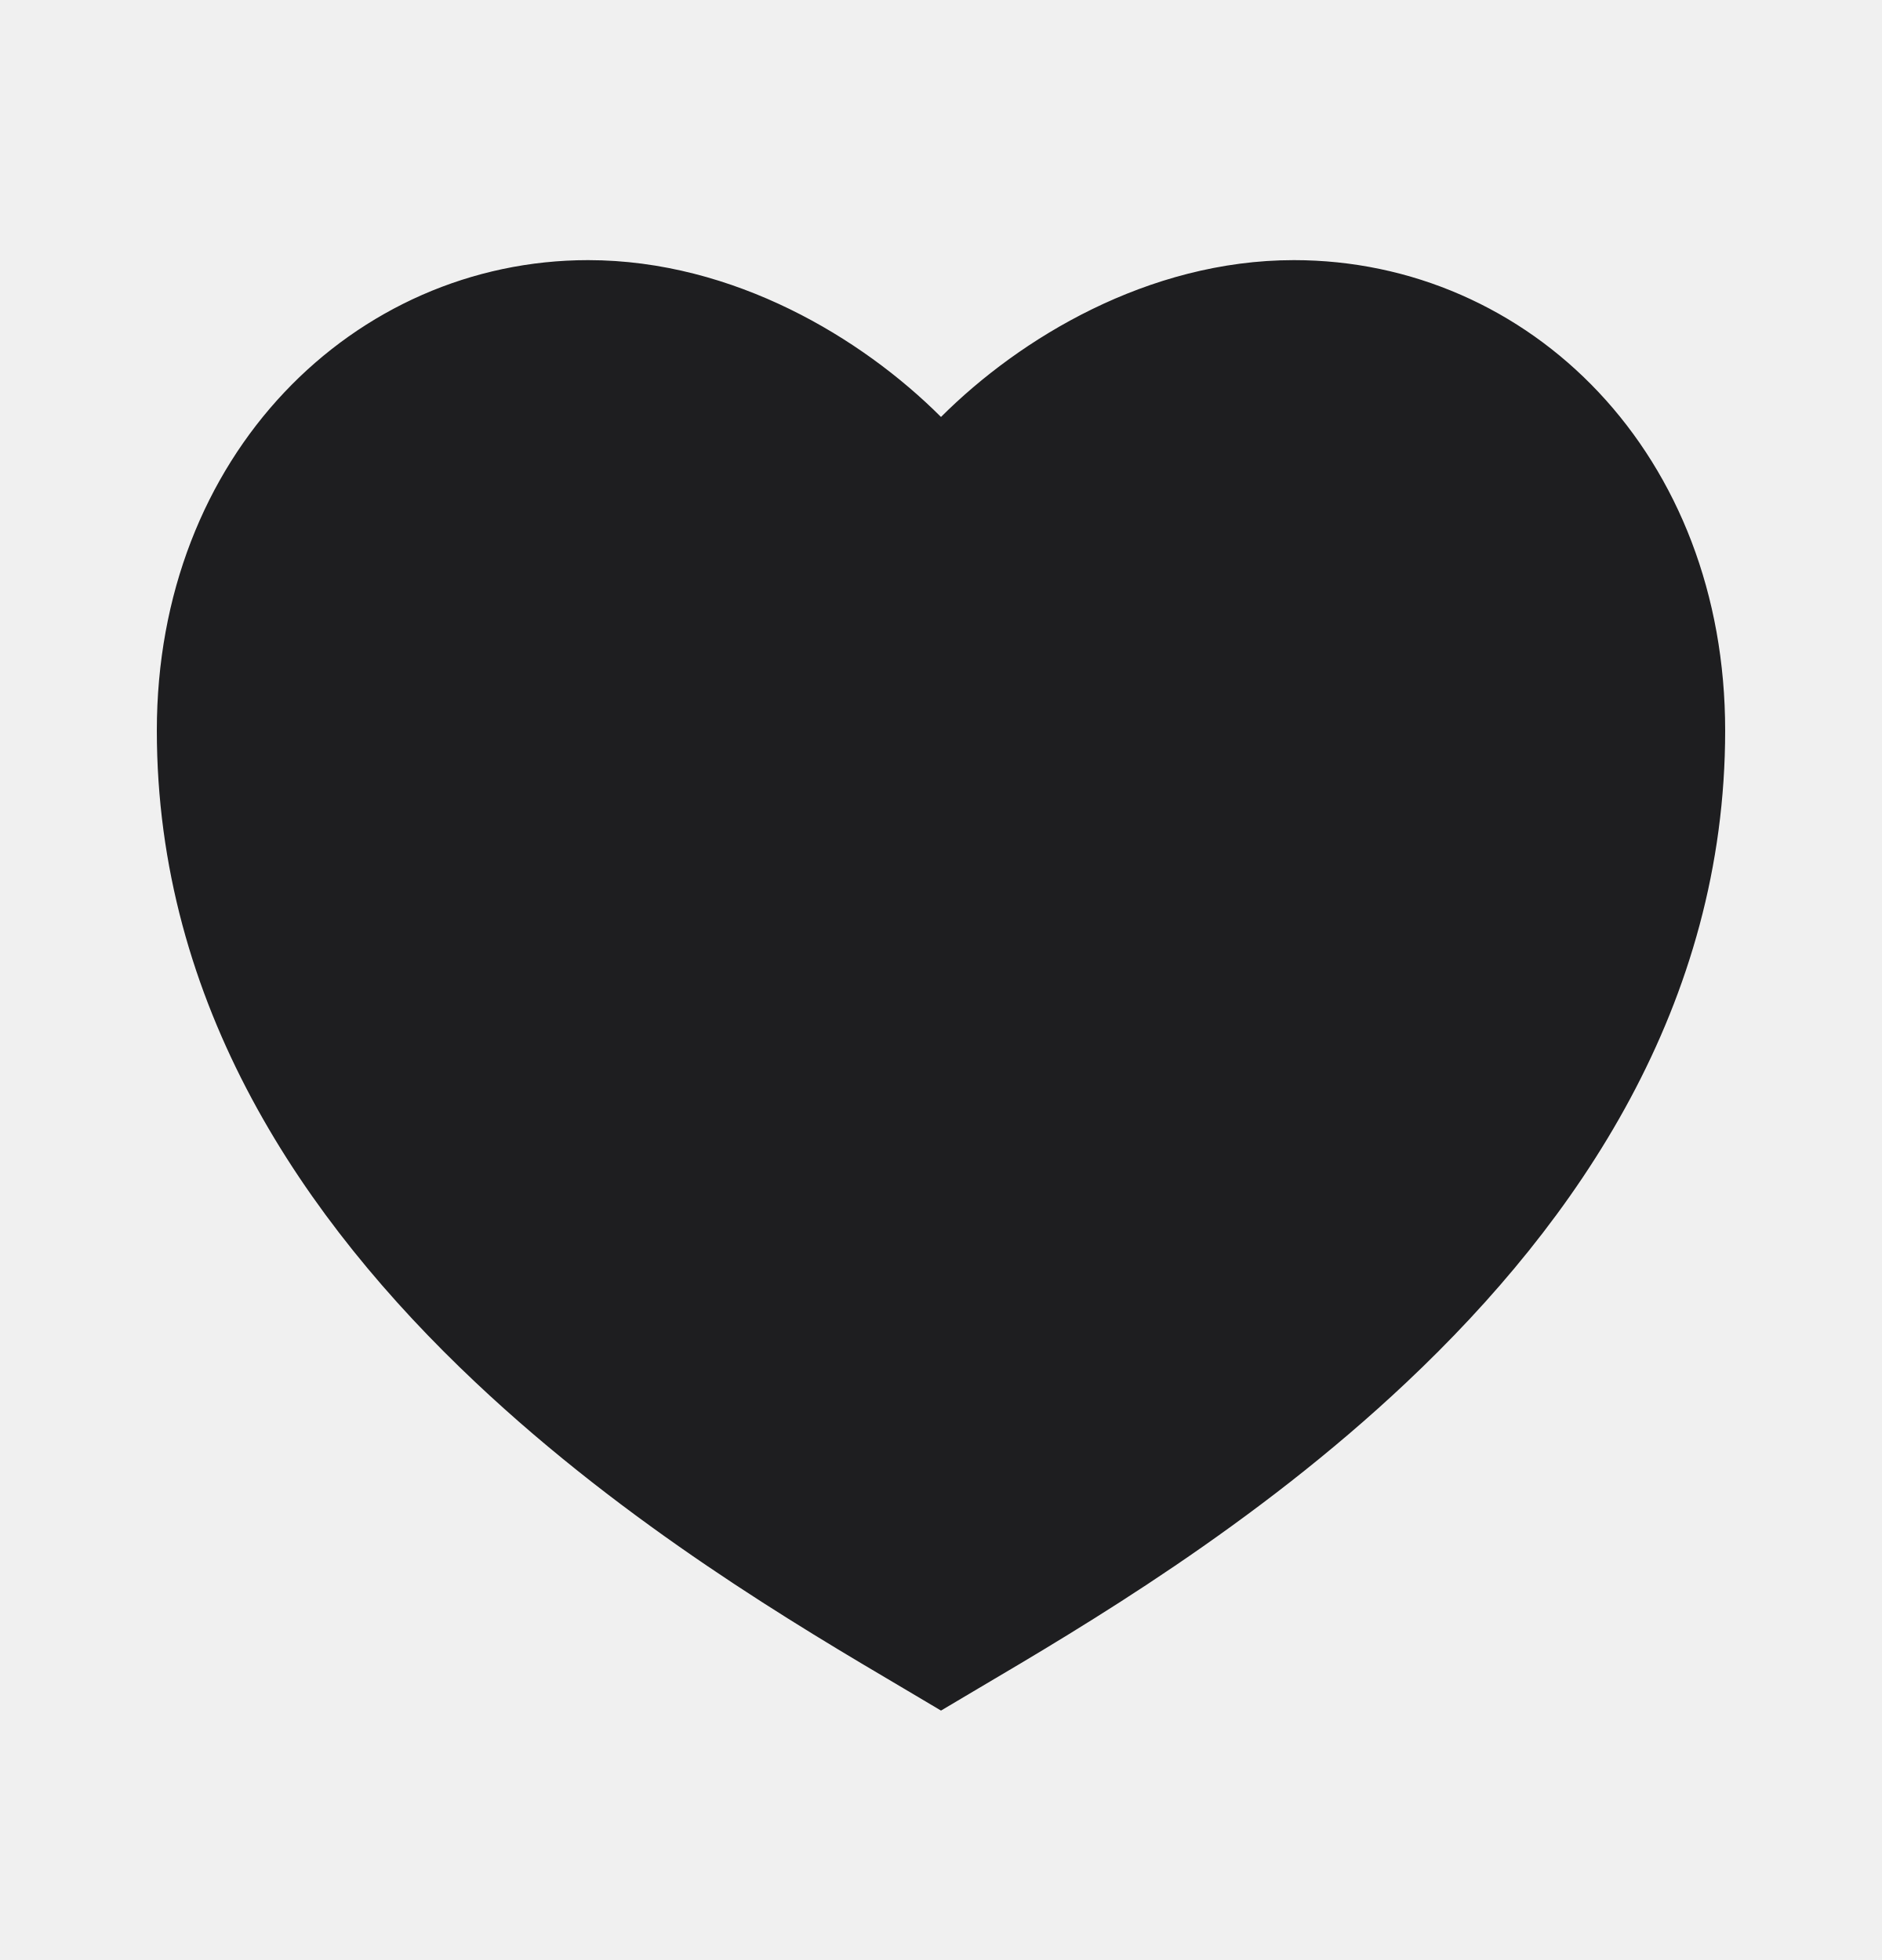
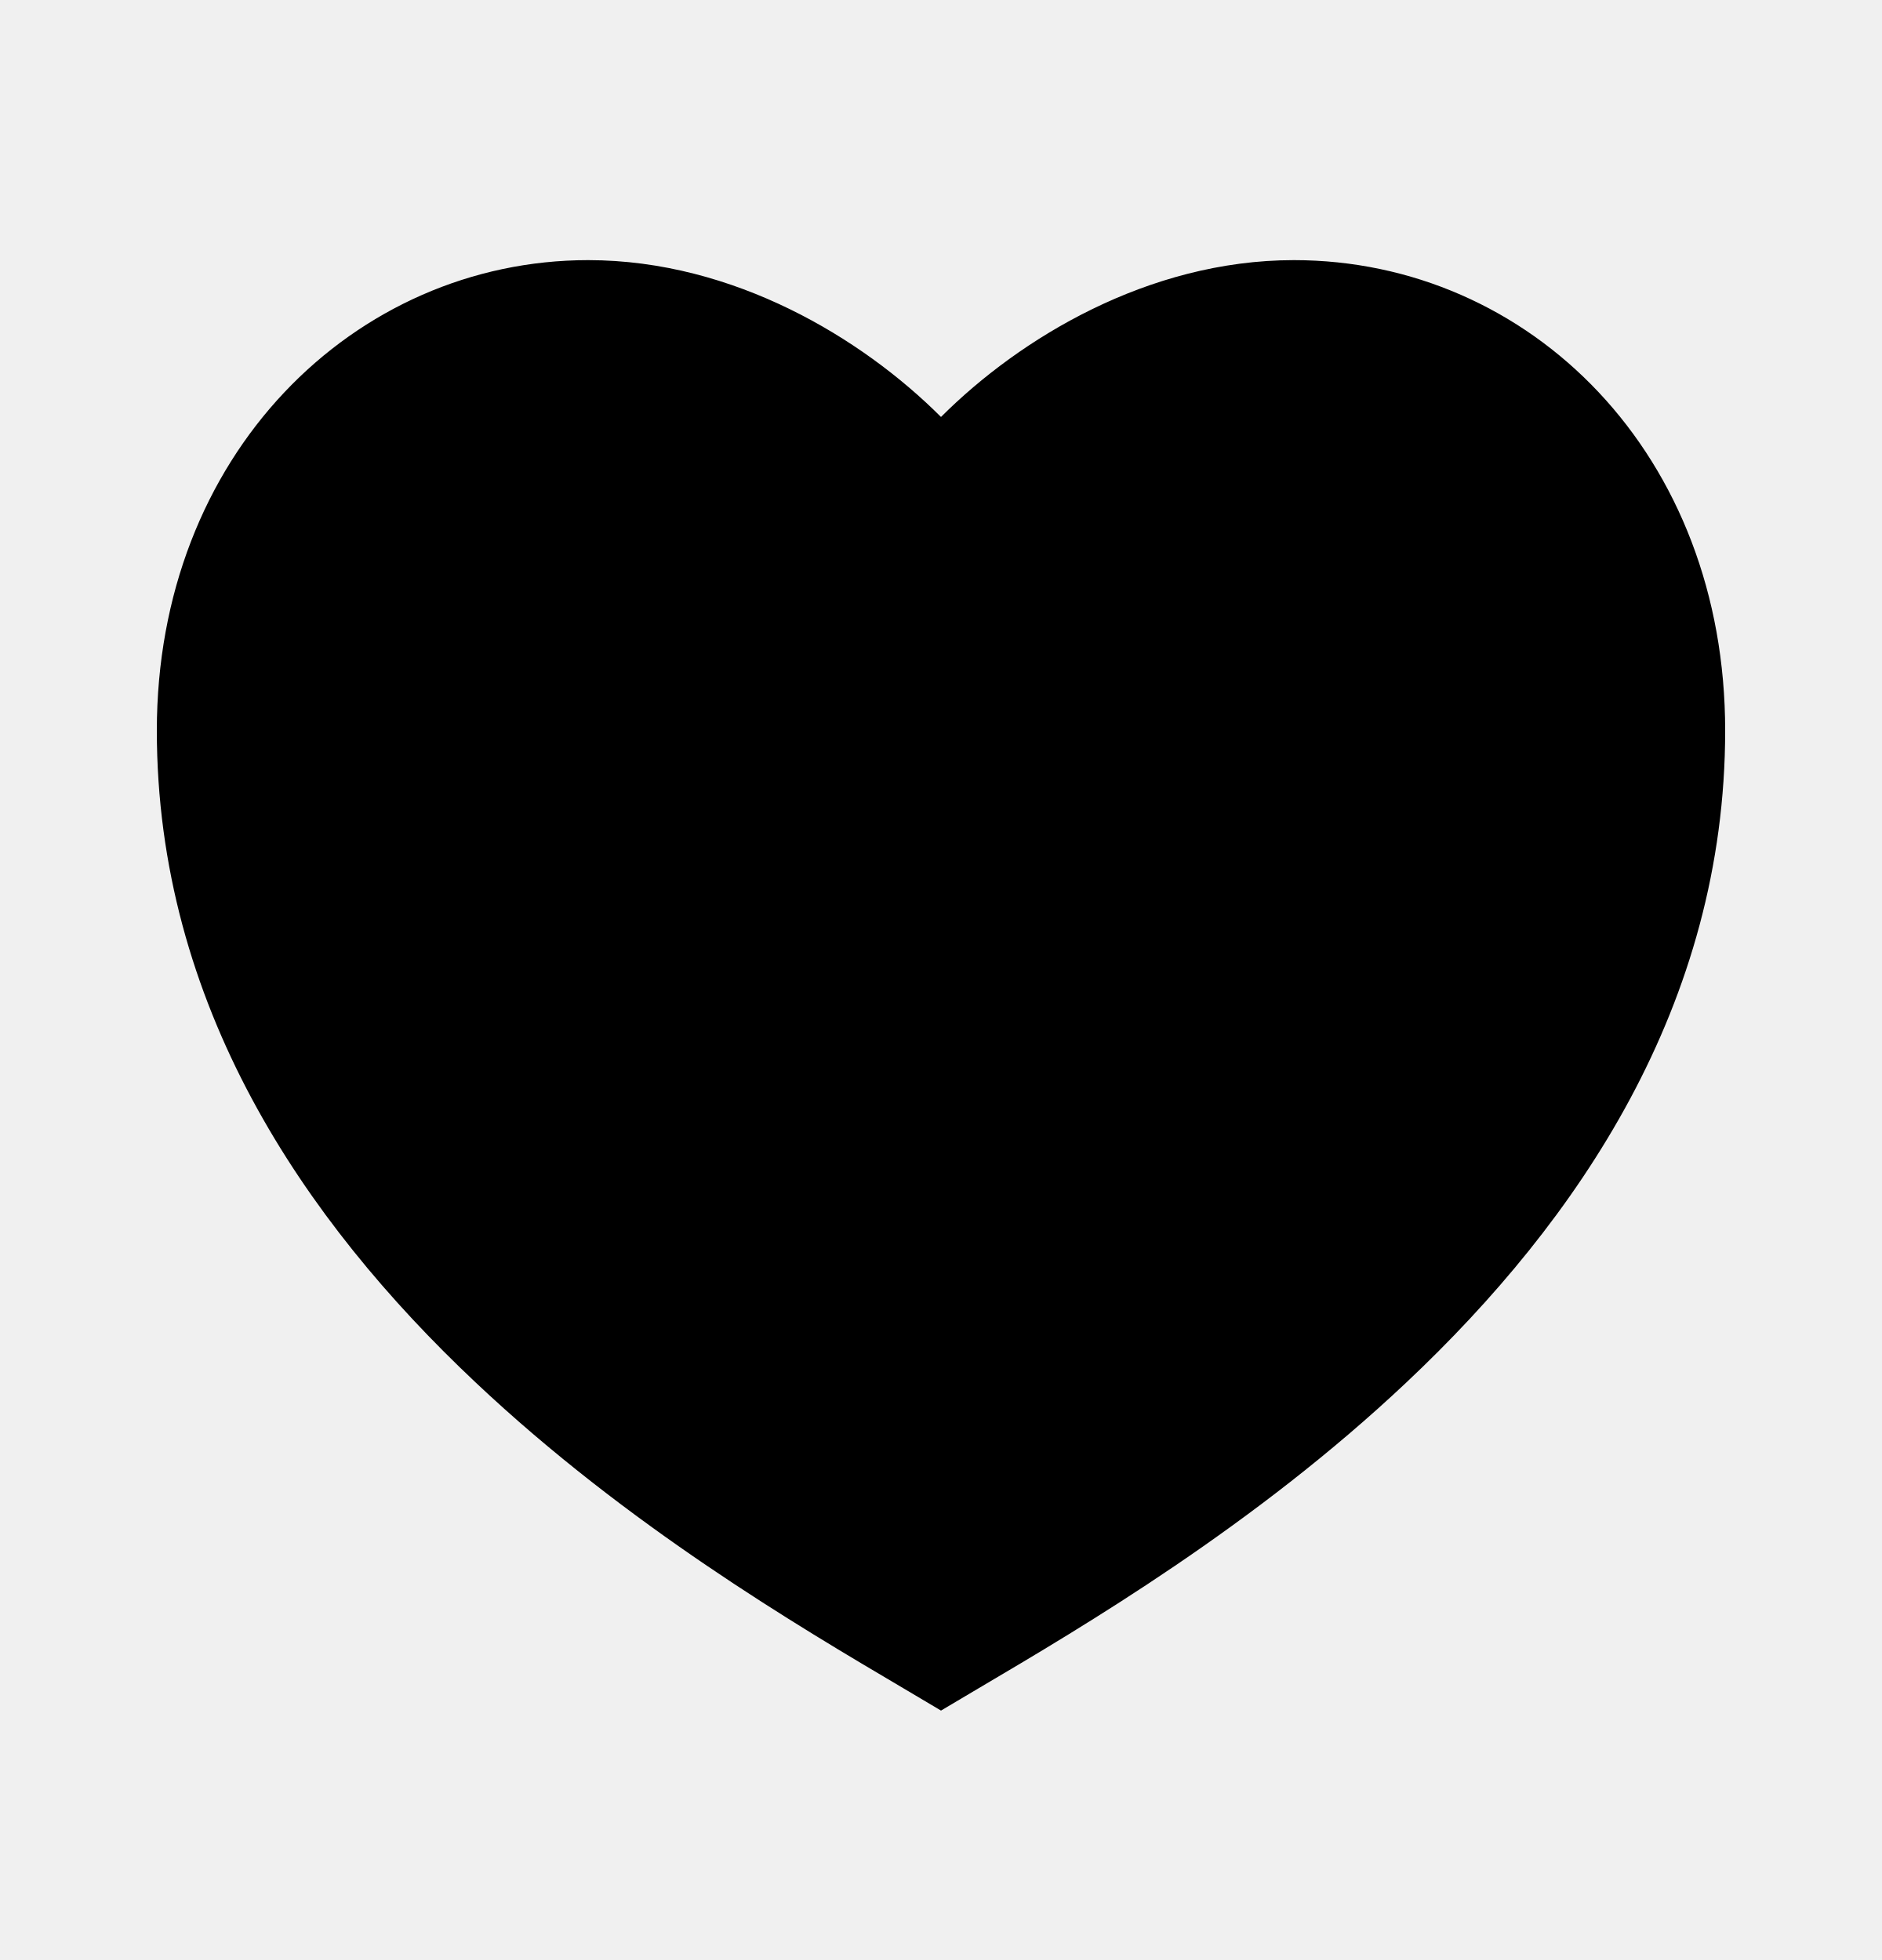
<svg xmlns="http://www.w3.org/2000/svg" viewBox="0 0 24 25" fill="none">
  <g clip-path="url(#clip0_406_732)">
-     <path d="M13.334 19.557L13.333 19.557C13.029 19.749 12.727 19.933 12.384 20.138L12 20.366L11.616 20.138C11.273 19.933 10.971 19.749 10.666 19.556C9.767 18.99 8.949 18.421 8.178 17.809L8.178 17.808C5.108 15.366 3.25 12.583 3.25 9.318C3.25 6.641 5.069 4.568 7.5 4.568C8.82 4.568 10.165 5.253 11.116 6.202L11.116 6.202L12 7.086L12.884 6.202L12.884 6.202C13.835 5.253 15.18 4.568 16.5 4.568C18.955 4.568 20.75 6.626 20.75 9.318C20.75 12.582 18.893 15.366 15.821 17.808L13.334 19.557ZM13.334 19.557C14.233 18.99 15.051 18.421 15.821 17.809L13.334 19.557ZM11.47 5.849L12 6.379L12.53 5.849C13.441 4.939 14.901 4.068 16.5 4.068C19.078 4.068 21.25 6.186 21.25 9.318C21.25 12.528 19.534 15.095 17.423 17.085C15.551 18.851 13.442 20.095 12.097 20.889C12.064 20.909 12.032 20.927 12 20.946C11.968 20.927 11.936 20.909 11.903 20.889C10.558 20.095 8.449 18.851 6.577 17.085C4.466 15.095 2.75 12.528 2.75 9.318C2.75 6.189 4.956 4.068 7.5 4.068C9.099 4.068 10.559 4.939 11.47 5.849Z" fill="#1E1E20" stroke="#1E1E20" stroke-width="1.5" />
+     <path d="M13.334 19.557L13.333 19.557C13.029 19.749 12.727 19.933 12.384 20.138L12 20.366L11.616 20.138C11.273 19.933 10.971 19.749 10.666 19.556C9.767 18.99 8.949 18.421 8.178 17.809L8.178 17.808C5.108 15.366 3.25 12.583 3.25 9.318C3.25 6.641 5.069 4.568 7.5 4.568C8.82 4.568 10.165 5.253 11.116 6.202L11.116 6.202L12 7.086L12.884 6.202L12.884 6.202C13.835 5.253 15.18 4.568 16.5 4.568C18.955 4.568 20.75 6.626 20.75 9.318C20.75 12.582 18.893 15.366 15.821 17.808L13.334 19.557ZM13.334 19.557C14.233 18.99 15.051 18.421 15.821 17.809L13.334 19.557ZM11.47 5.849L12 6.379L12.53 5.849C13.441 4.939 14.901 4.068 16.5 4.068C19.078 4.068 21.25 6.186 21.25 9.318C21.25 12.528 19.534 15.095 17.423 17.085C15.551 18.851 13.442 20.095 12.097 20.889C12.064 20.909 12.032 20.927 12 20.946C11.968 20.927 11.936 20.909 11.903 20.889C10.558 20.095 8.449 18.851 6.577 17.085C4.466 15.095 2.75 12.528 2.75 9.318C2.75 6.189 4.956 4.068 7.5 4.068C9.099 4.068 10.559 4.939 11.47 5.849Z" fill="currentColor" stroke="currentColor" stroke-width="1.5" />
  </g>
  <defs>
    <clipPath id="clip0_406_732">
      <rect width="24" height="24" fill="white" transform="translate(0 0.318481)" />
    </clipPath>
  </defs>
</svg>
